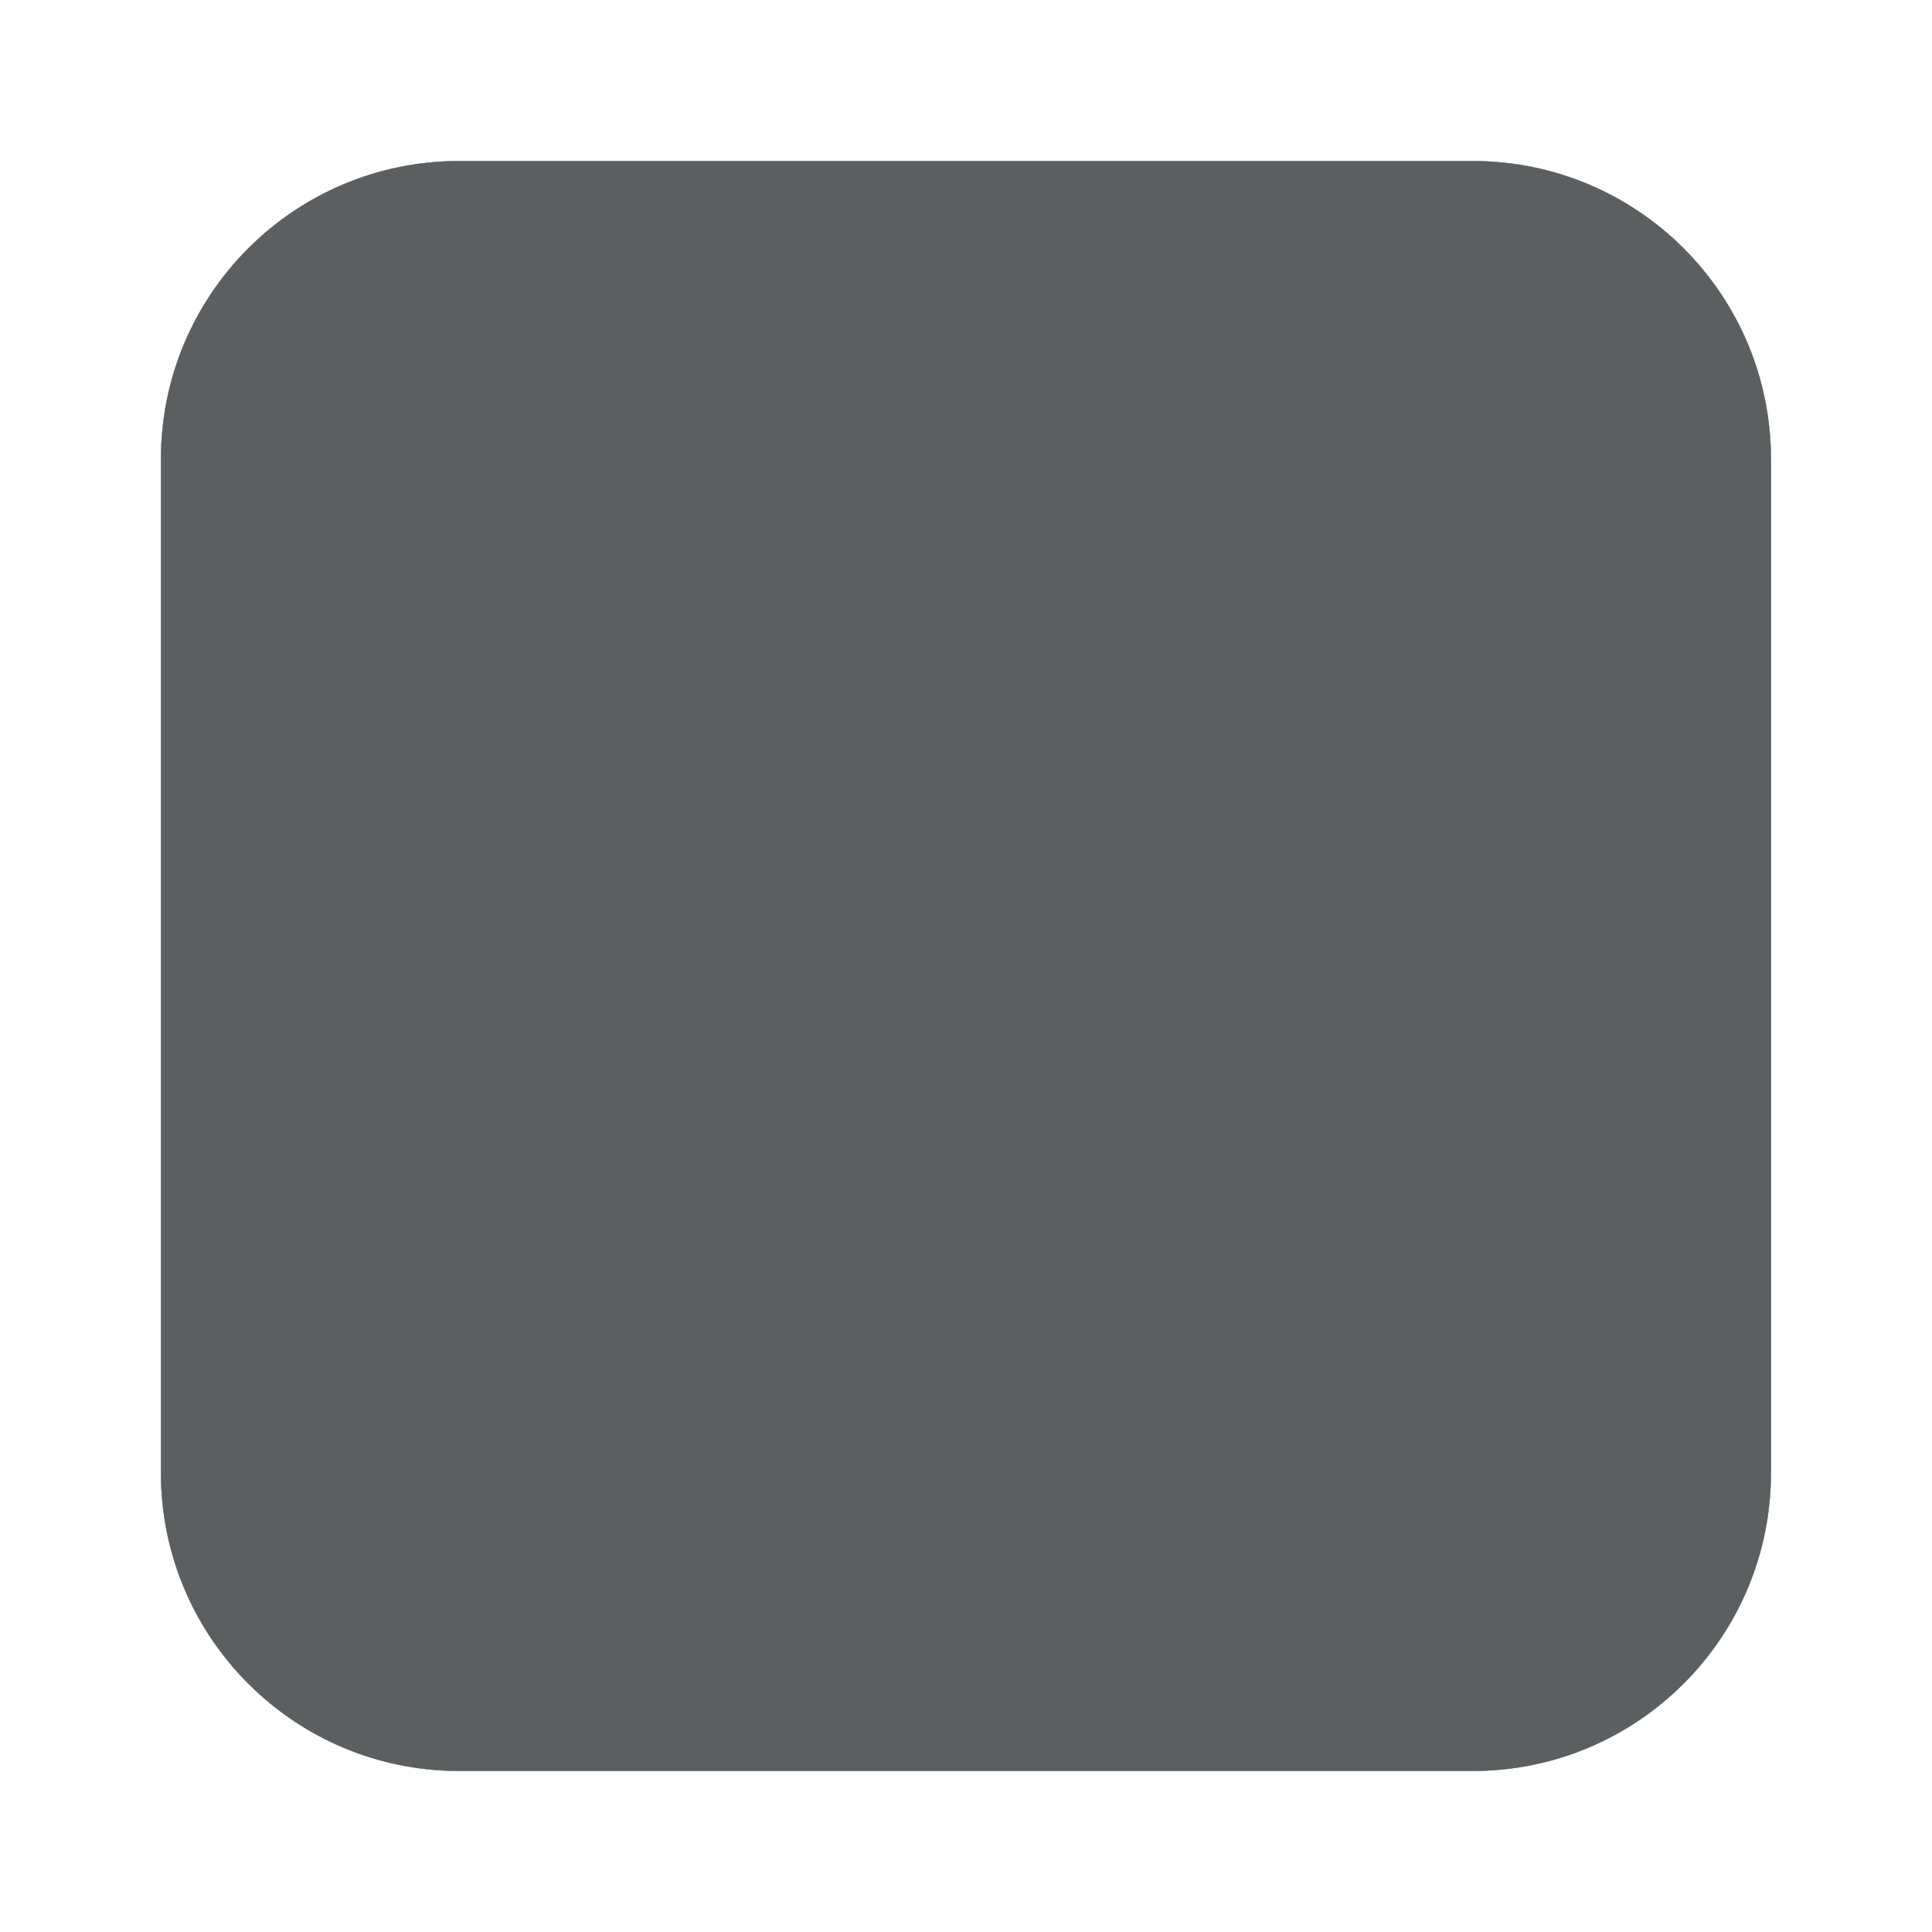
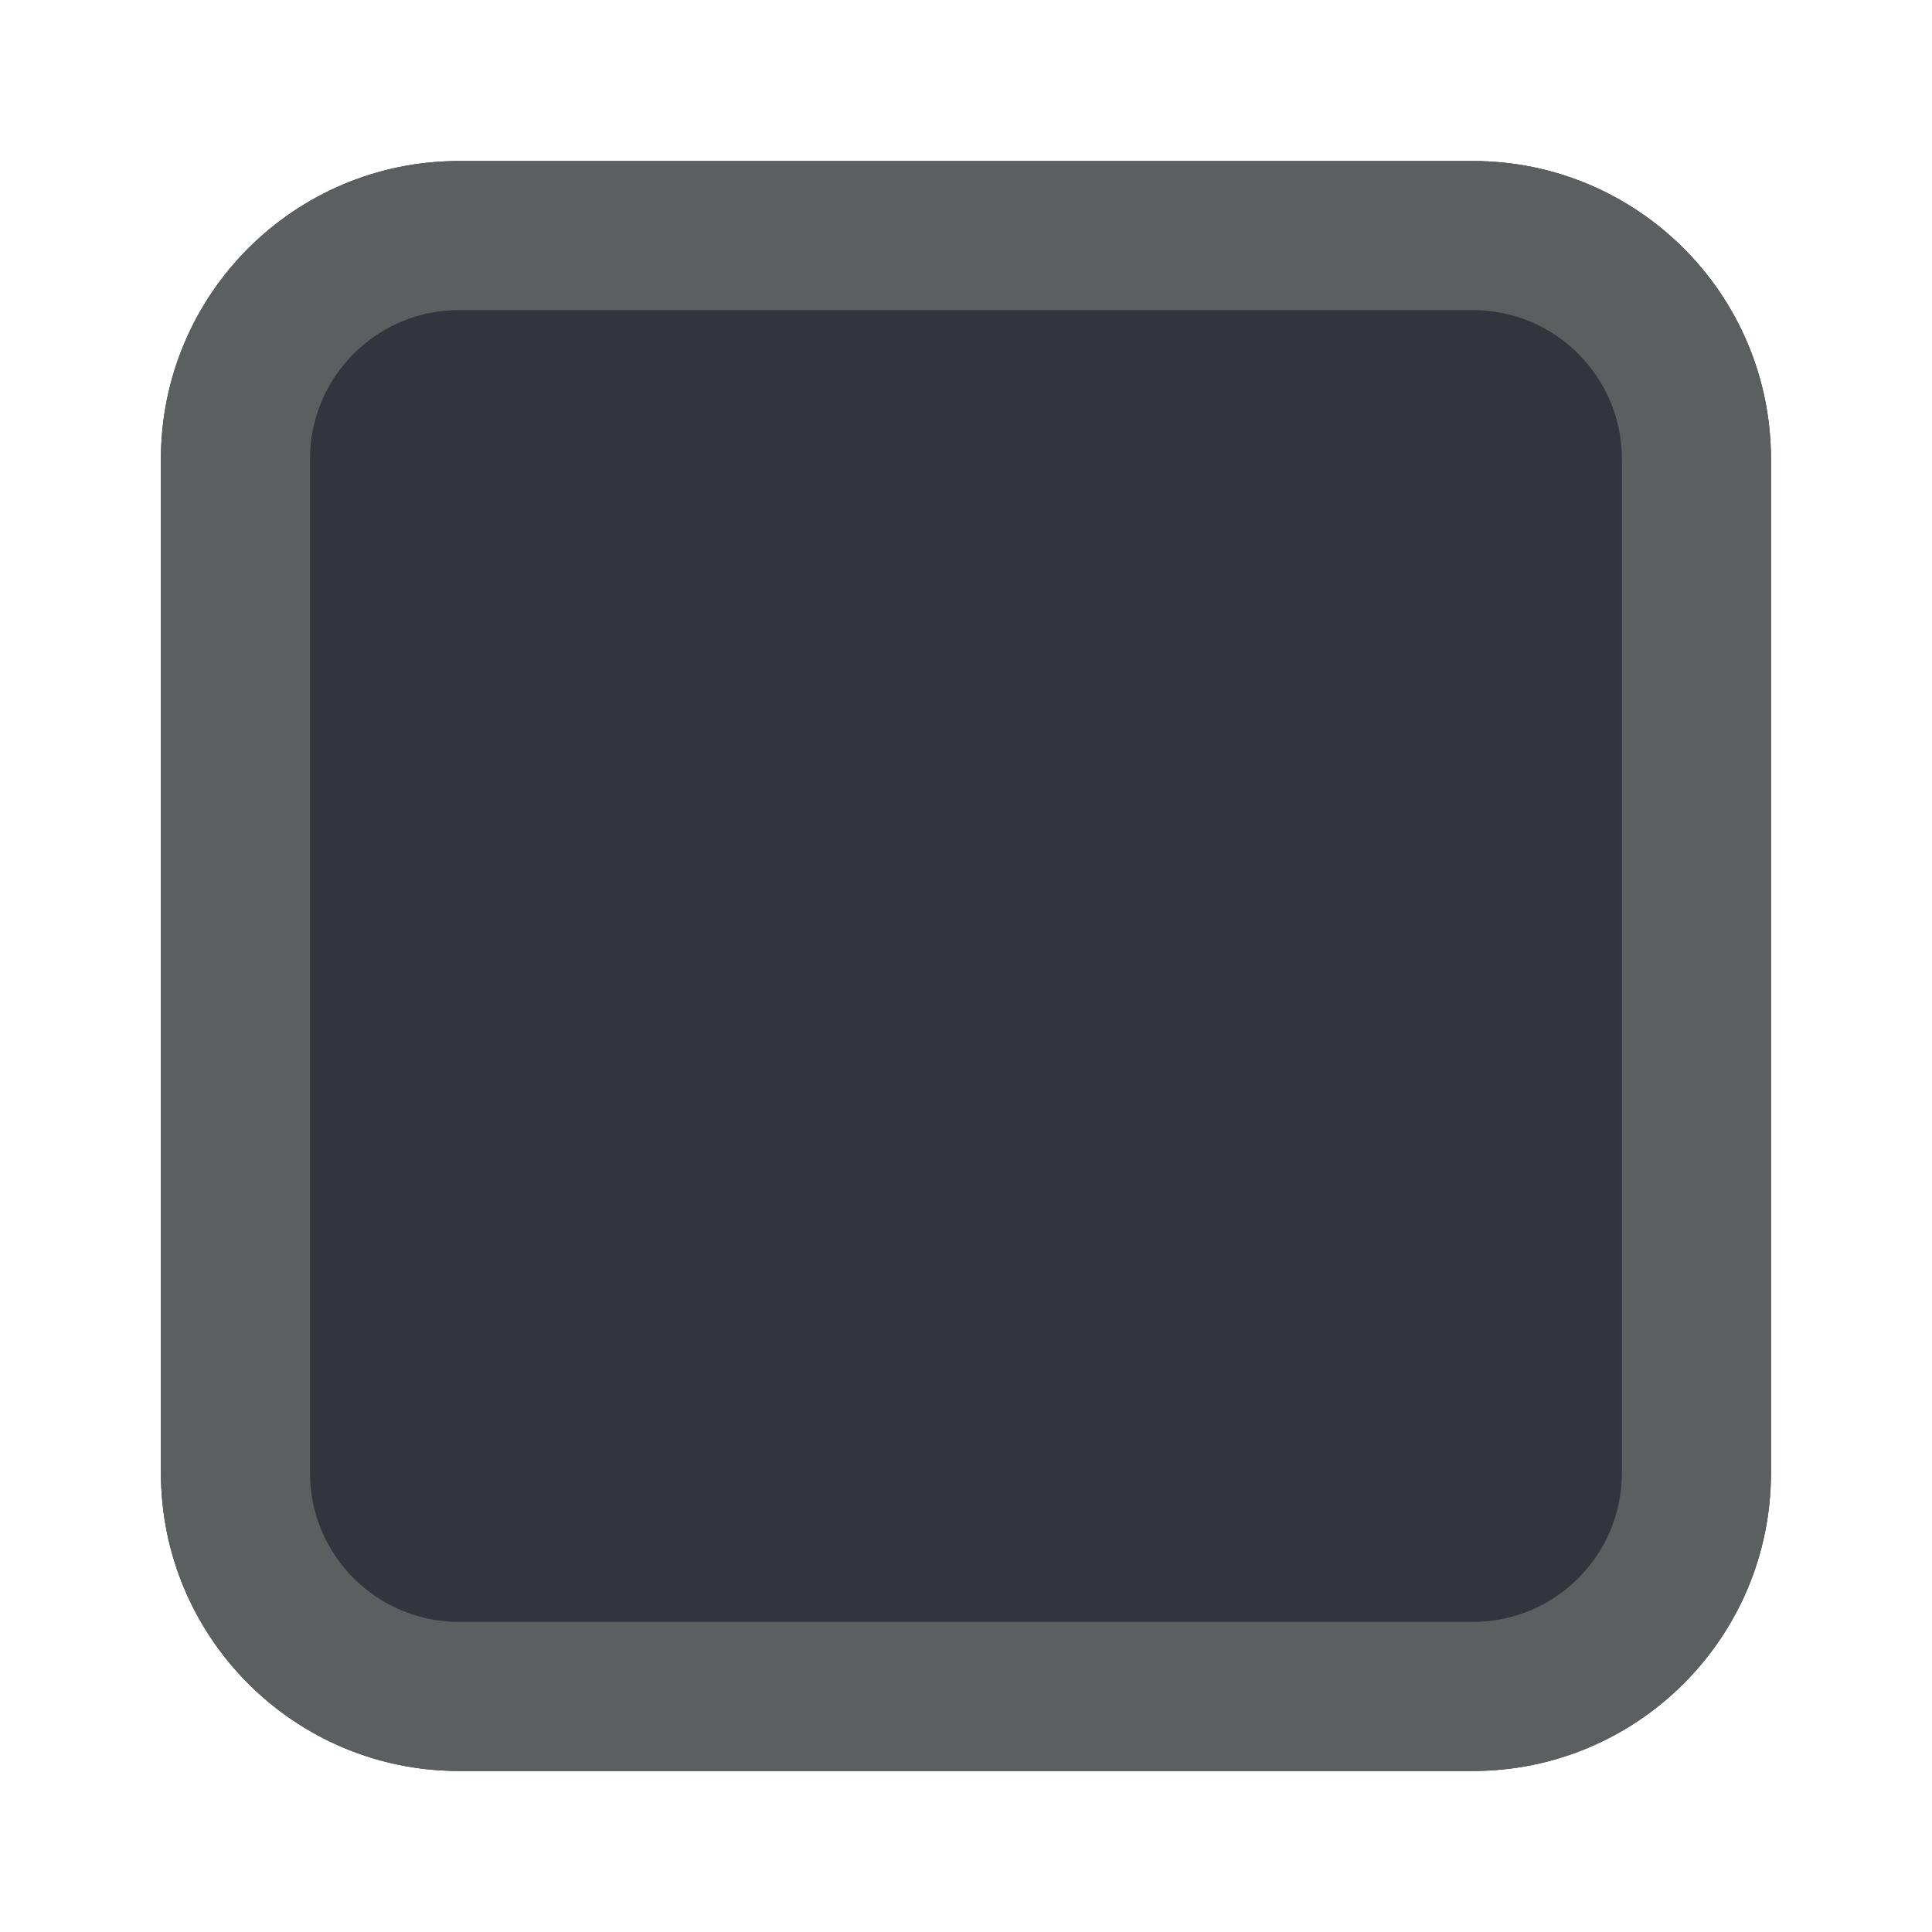
<svg xmlns="http://www.w3.org/2000/svg" width="20" height="20" viewBox="0 0 20 20" fill="none">
  <path d="M1.666 4.753C1.666 3.048 3.048 1.667 4.752 1.667H15.246C16.951 1.667 18.333 3.048 18.333 4.753V15.247C18.333 16.951 16.951 18.333 15.246 18.333H4.752C3.048 18.333 1.666 16.951 1.666 15.247V4.753Z" fill="#191C1D" />
-   <path d="M1.666 4.753C1.666 3.048 3.048 1.667 4.752 1.667H15.246C16.951 1.667 18.333 3.048 18.333 4.753V15.247C18.333 16.951 16.951 18.333 15.246 18.333H4.752C3.048 18.333 1.666 16.951 1.666 15.247V4.753Z" fill="#C4C7C7" fillOpacity="0.02" />
-   <path d="M1.666 4.753C1.666 3.048 3.048 1.667 4.752 1.667H15.246C16.951 1.667 18.333 3.048 18.333 4.753V15.247C18.333 16.951 16.951 18.333 15.246 18.333H4.752C3.048 18.333 1.666 16.951 1.666 15.247V4.753Z" fill="#CABEFF" fillOpacity="0.14" />
-   <path fillRule="evenodd" clipRule="evenodd" d="M15.246 3.21H4.752C3.9 3.21 3.209 3.901 3.209 4.753V15.247C3.209 16.099 3.9 16.79 4.752 16.79H15.246C16.099 16.79 16.79 16.099 16.79 15.247V4.753C16.79 3.901 16.099 3.21 15.246 3.21ZM4.752 1.667C3.048 1.667 1.666 3.048 1.666 4.753V15.247C1.666 16.951 3.048 18.333 4.752 18.333H15.246C16.951 18.333 18.333 16.951 18.333 15.247V4.753C18.333 3.048 16.951 1.667 15.246 1.667H4.752Z" fill="#5C5F60" />
+   <path d="M1.666 4.753C1.666 3.048 3.048 1.667 4.752 1.667H15.246C16.951 1.667 18.333 3.048 18.333 4.753V15.247C18.333 16.951 16.951 18.333 15.246 18.333H4.752C3.048 18.333 1.666 16.951 1.666 15.247V4.753Z" fill="#C4C7C7" fill-opacity="0.02" />
+   <path d="M1.666 4.753C1.666 3.048 3.048 1.667 4.752 1.667H15.246C16.951 1.667 18.333 3.048 18.333 4.753V15.247C18.333 16.951 16.951 18.333 15.246 18.333H4.752C3.048 18.333 1.666 16.951 1.666 15.247V4.753Z" fill="#CABEFF" fill-opacity="0.14" />
+   <path fill-rule="evenodd" clip-rule="evenodd" d="M15.246 3.21H4.752C3.9 3.21 3.209 3.901 3.209 4.753V15.247C3.209 16.099 3.9 16.79 4.752 16.79H15.246C16.099 16.79 16.79 16.099 16.79 15.247V4.753C16.79 3.901 16.099 3.21 15.246 3.21ZM4.752 1.667C3.048 1.667 1.666 3.048 1.666 4.753V15.247C1.666 16.951 3.048 18.333 4.752 18.333H15.246C16.951 18.333 18.333 16.951 18.333 15.247V4.753C18.333 3.048 16.951 1.667 15.246 1.667H4.752Z" fill="#5C5F60" />
</svg>
